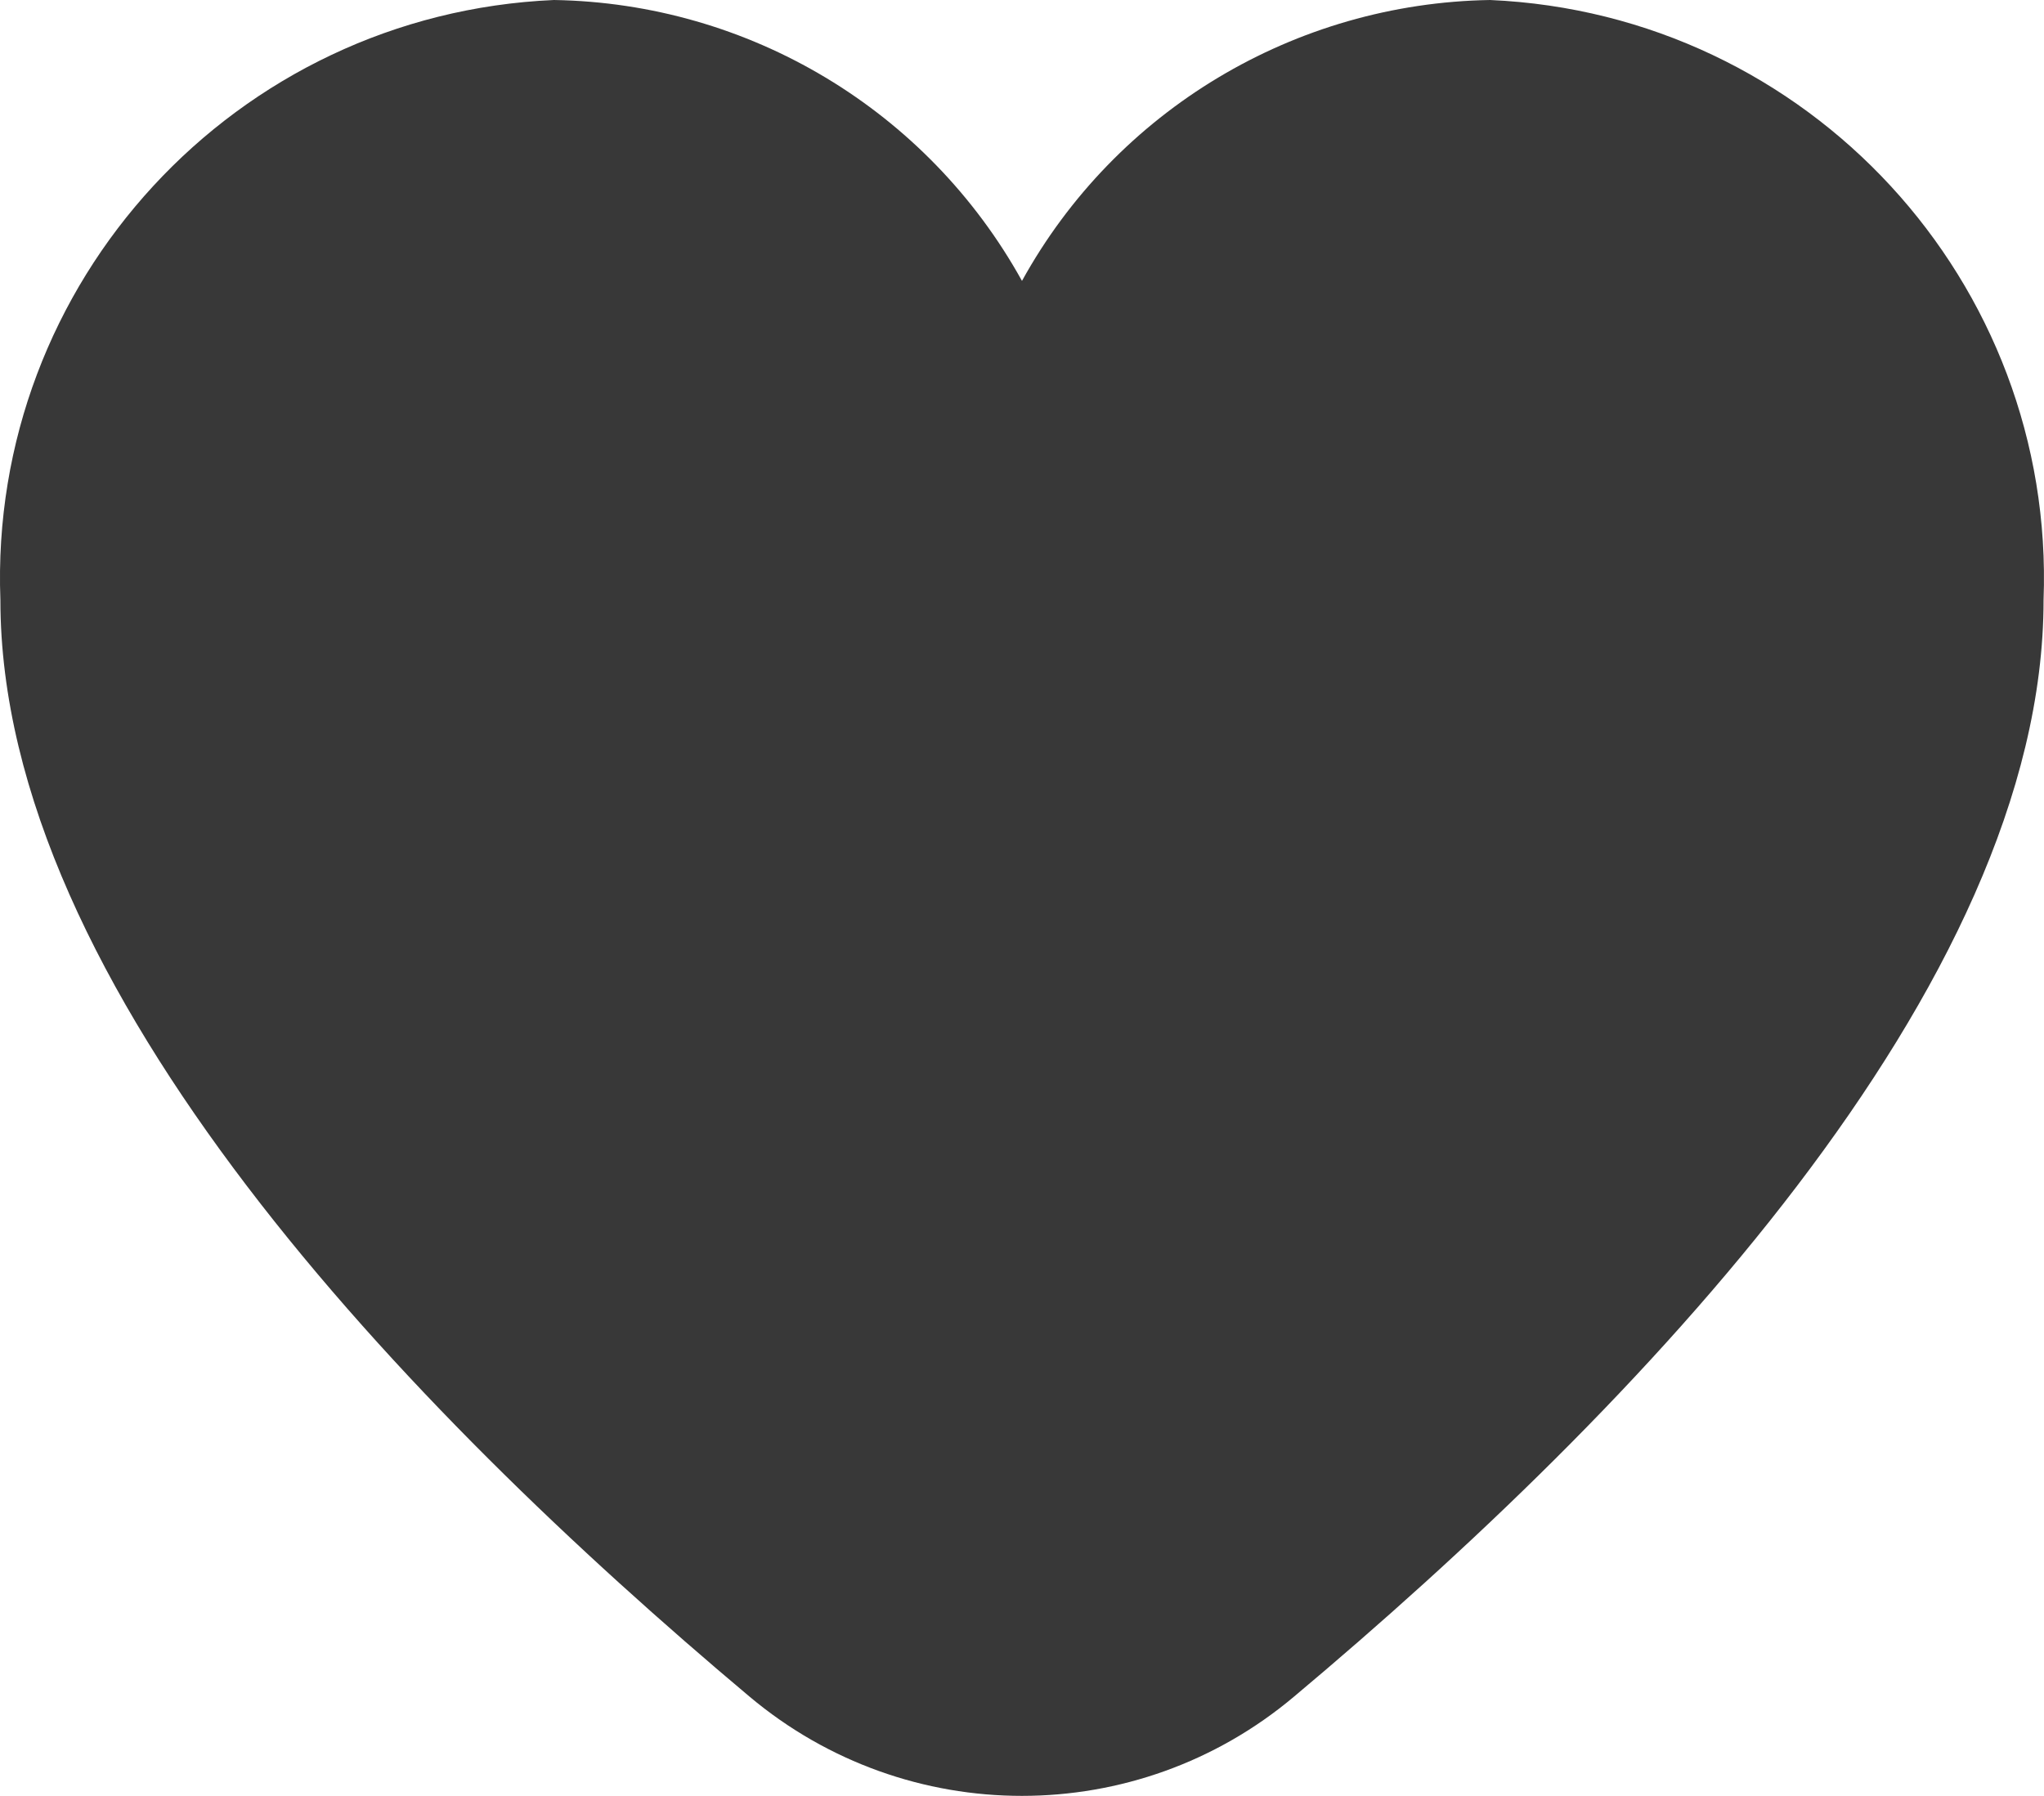
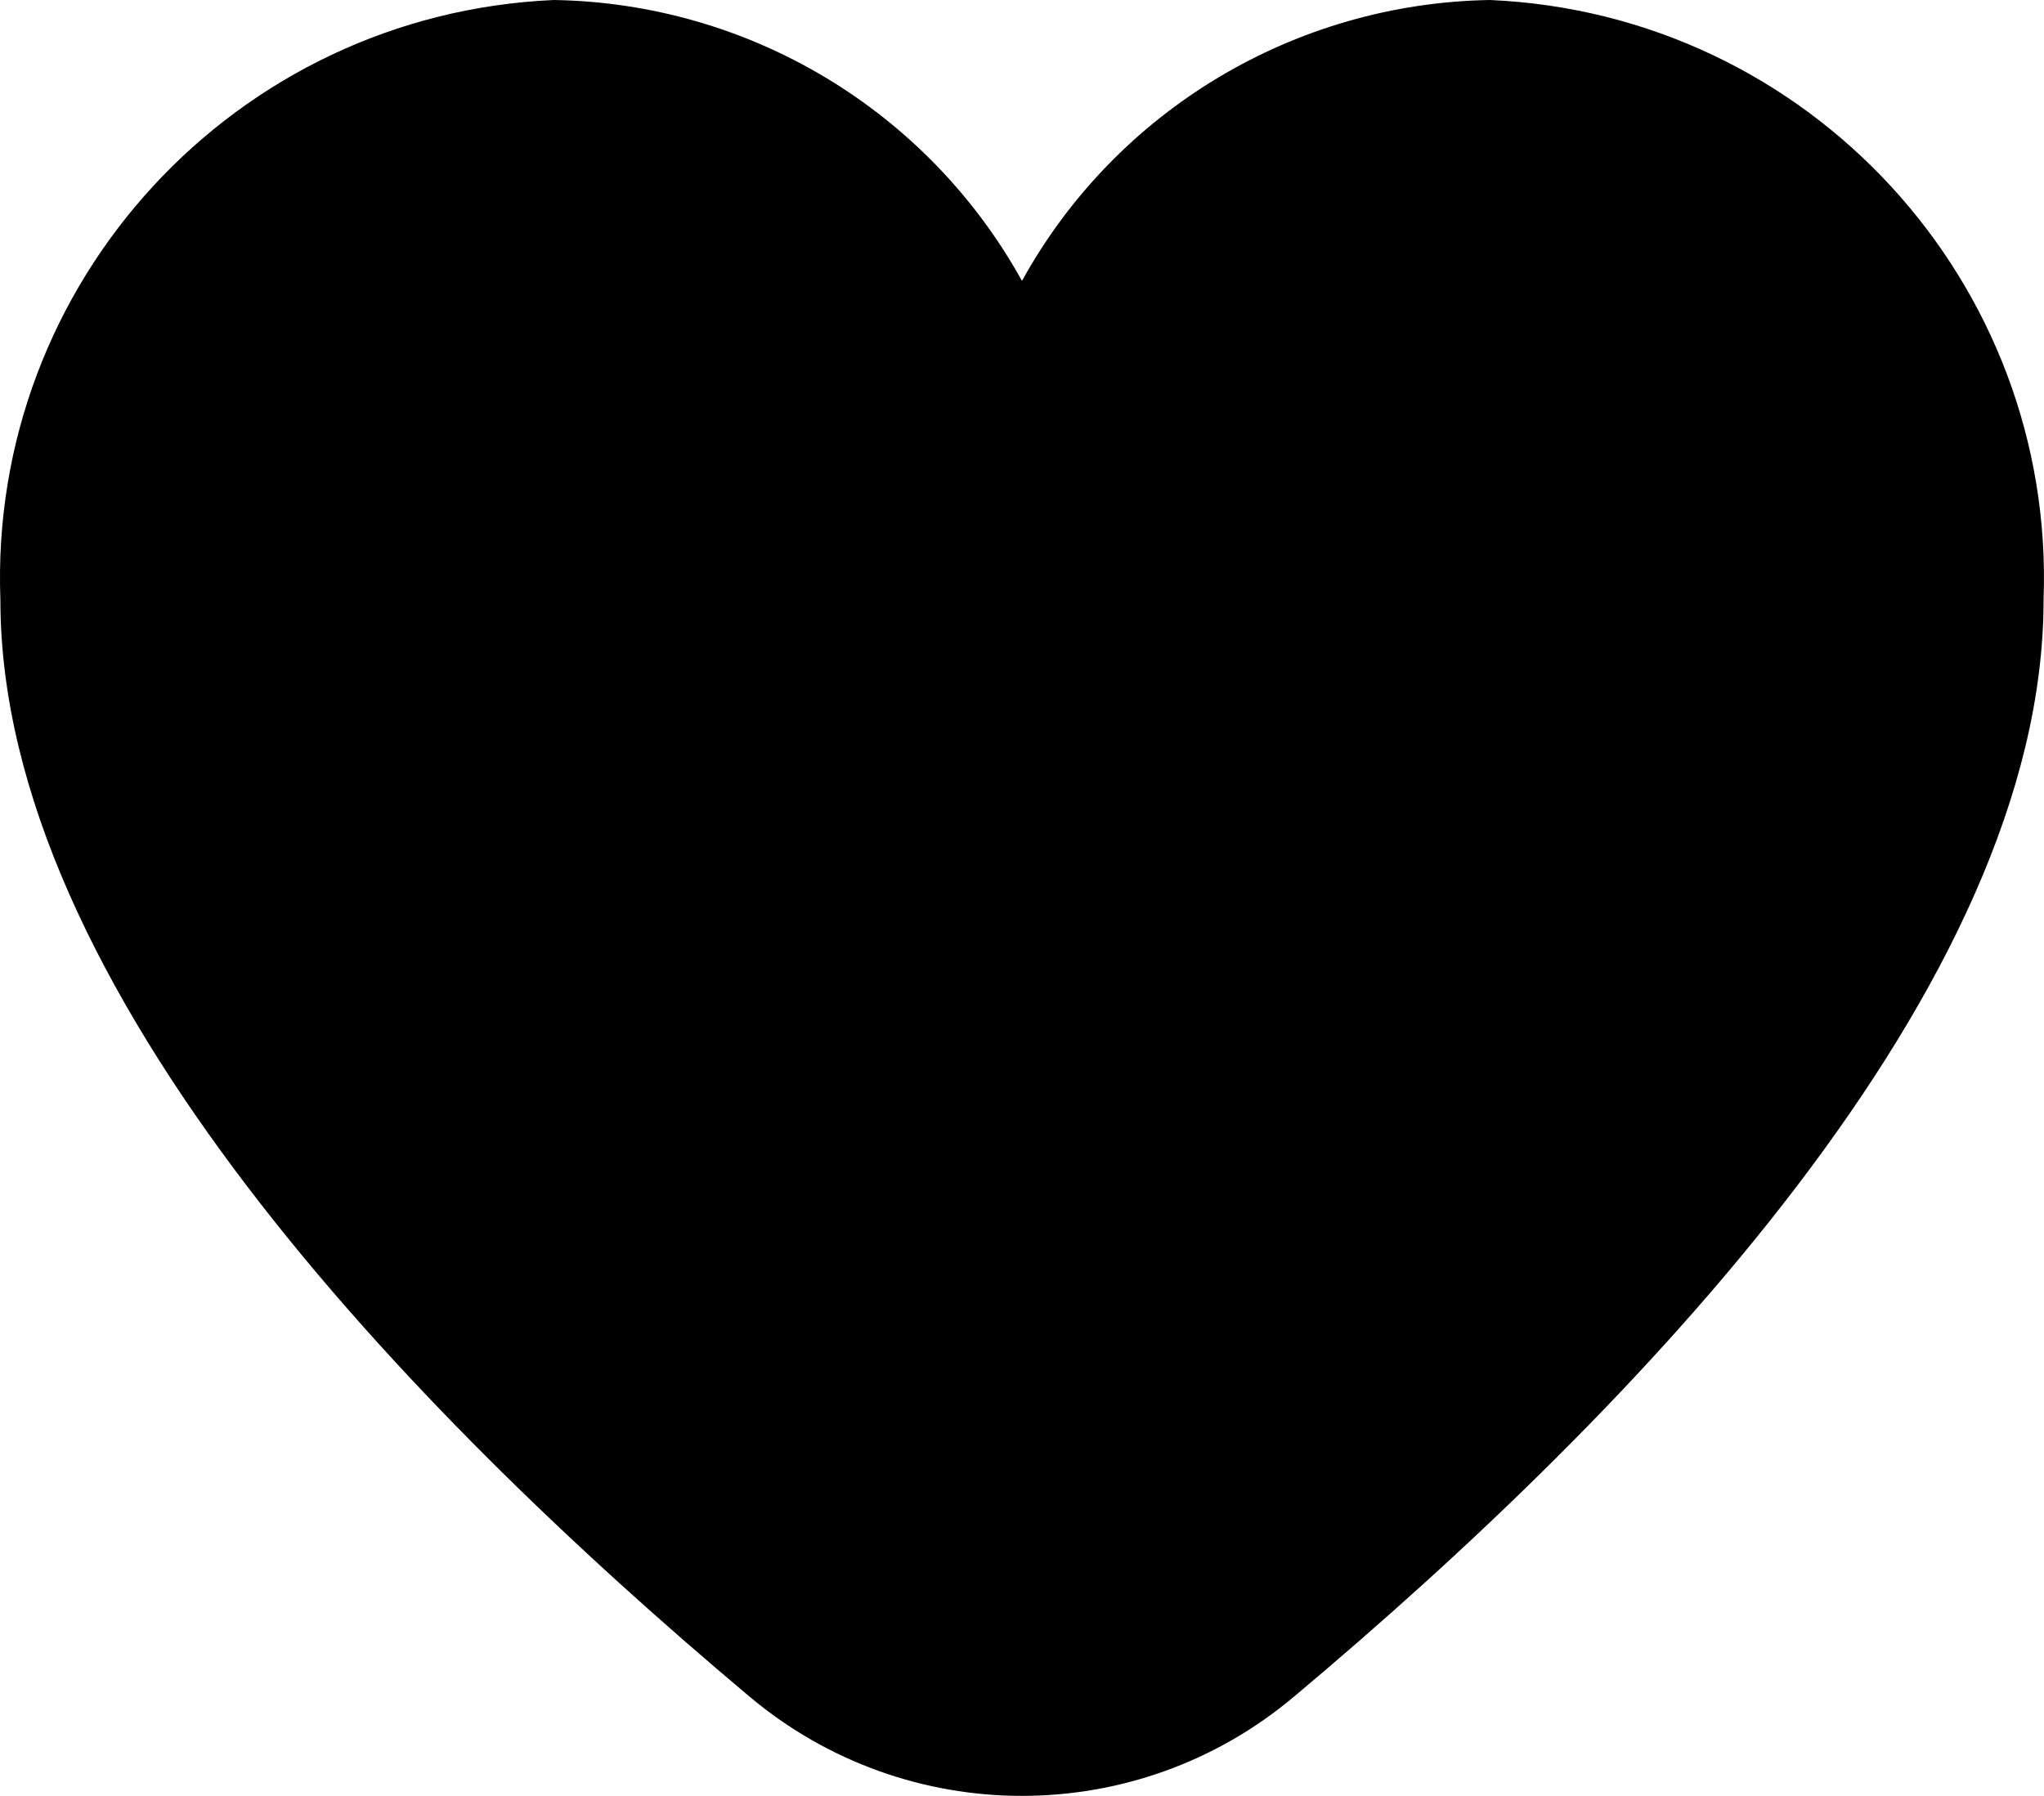
<svg xmlns="http://www.w3.org/2000/svg" id="a" width="512.21" height="450.1" viewBox="0 0 512.21 450.1">
-   <path d="M373.4,0c-48.9,.8-93.7,27.6-117.3,70.4C232.4,27.6,187.7,.8,138.8,0,59,3.5-2.9,70.7,.1,150.4,.1,247.4,102.2,353.3,187.8,425.2c39.5,33.2,97.1,33.2,136.5,0,85.7-71.9,187.8-177.8,187.8-274.8C515.1,70.7,453.2,3.5,373.4,0Z" fill="#383838" />
+   <path d="M373.4,0c-48.9,.8-93.7,27.6-117.3,70.4C232.4,27.6,187.7,.8,138.8,0,59,3.5-2.9,70.7,.1,150.4,.1,247.4,102.2,353.3,187.8,425.2c39.5,33.2,97.1,33.2,136.5,0,85.7-71.9,187.8-177.8,187.8-274.8C515.1,70.7,453.2,3.5,373.4,0Z" />
</svg>
